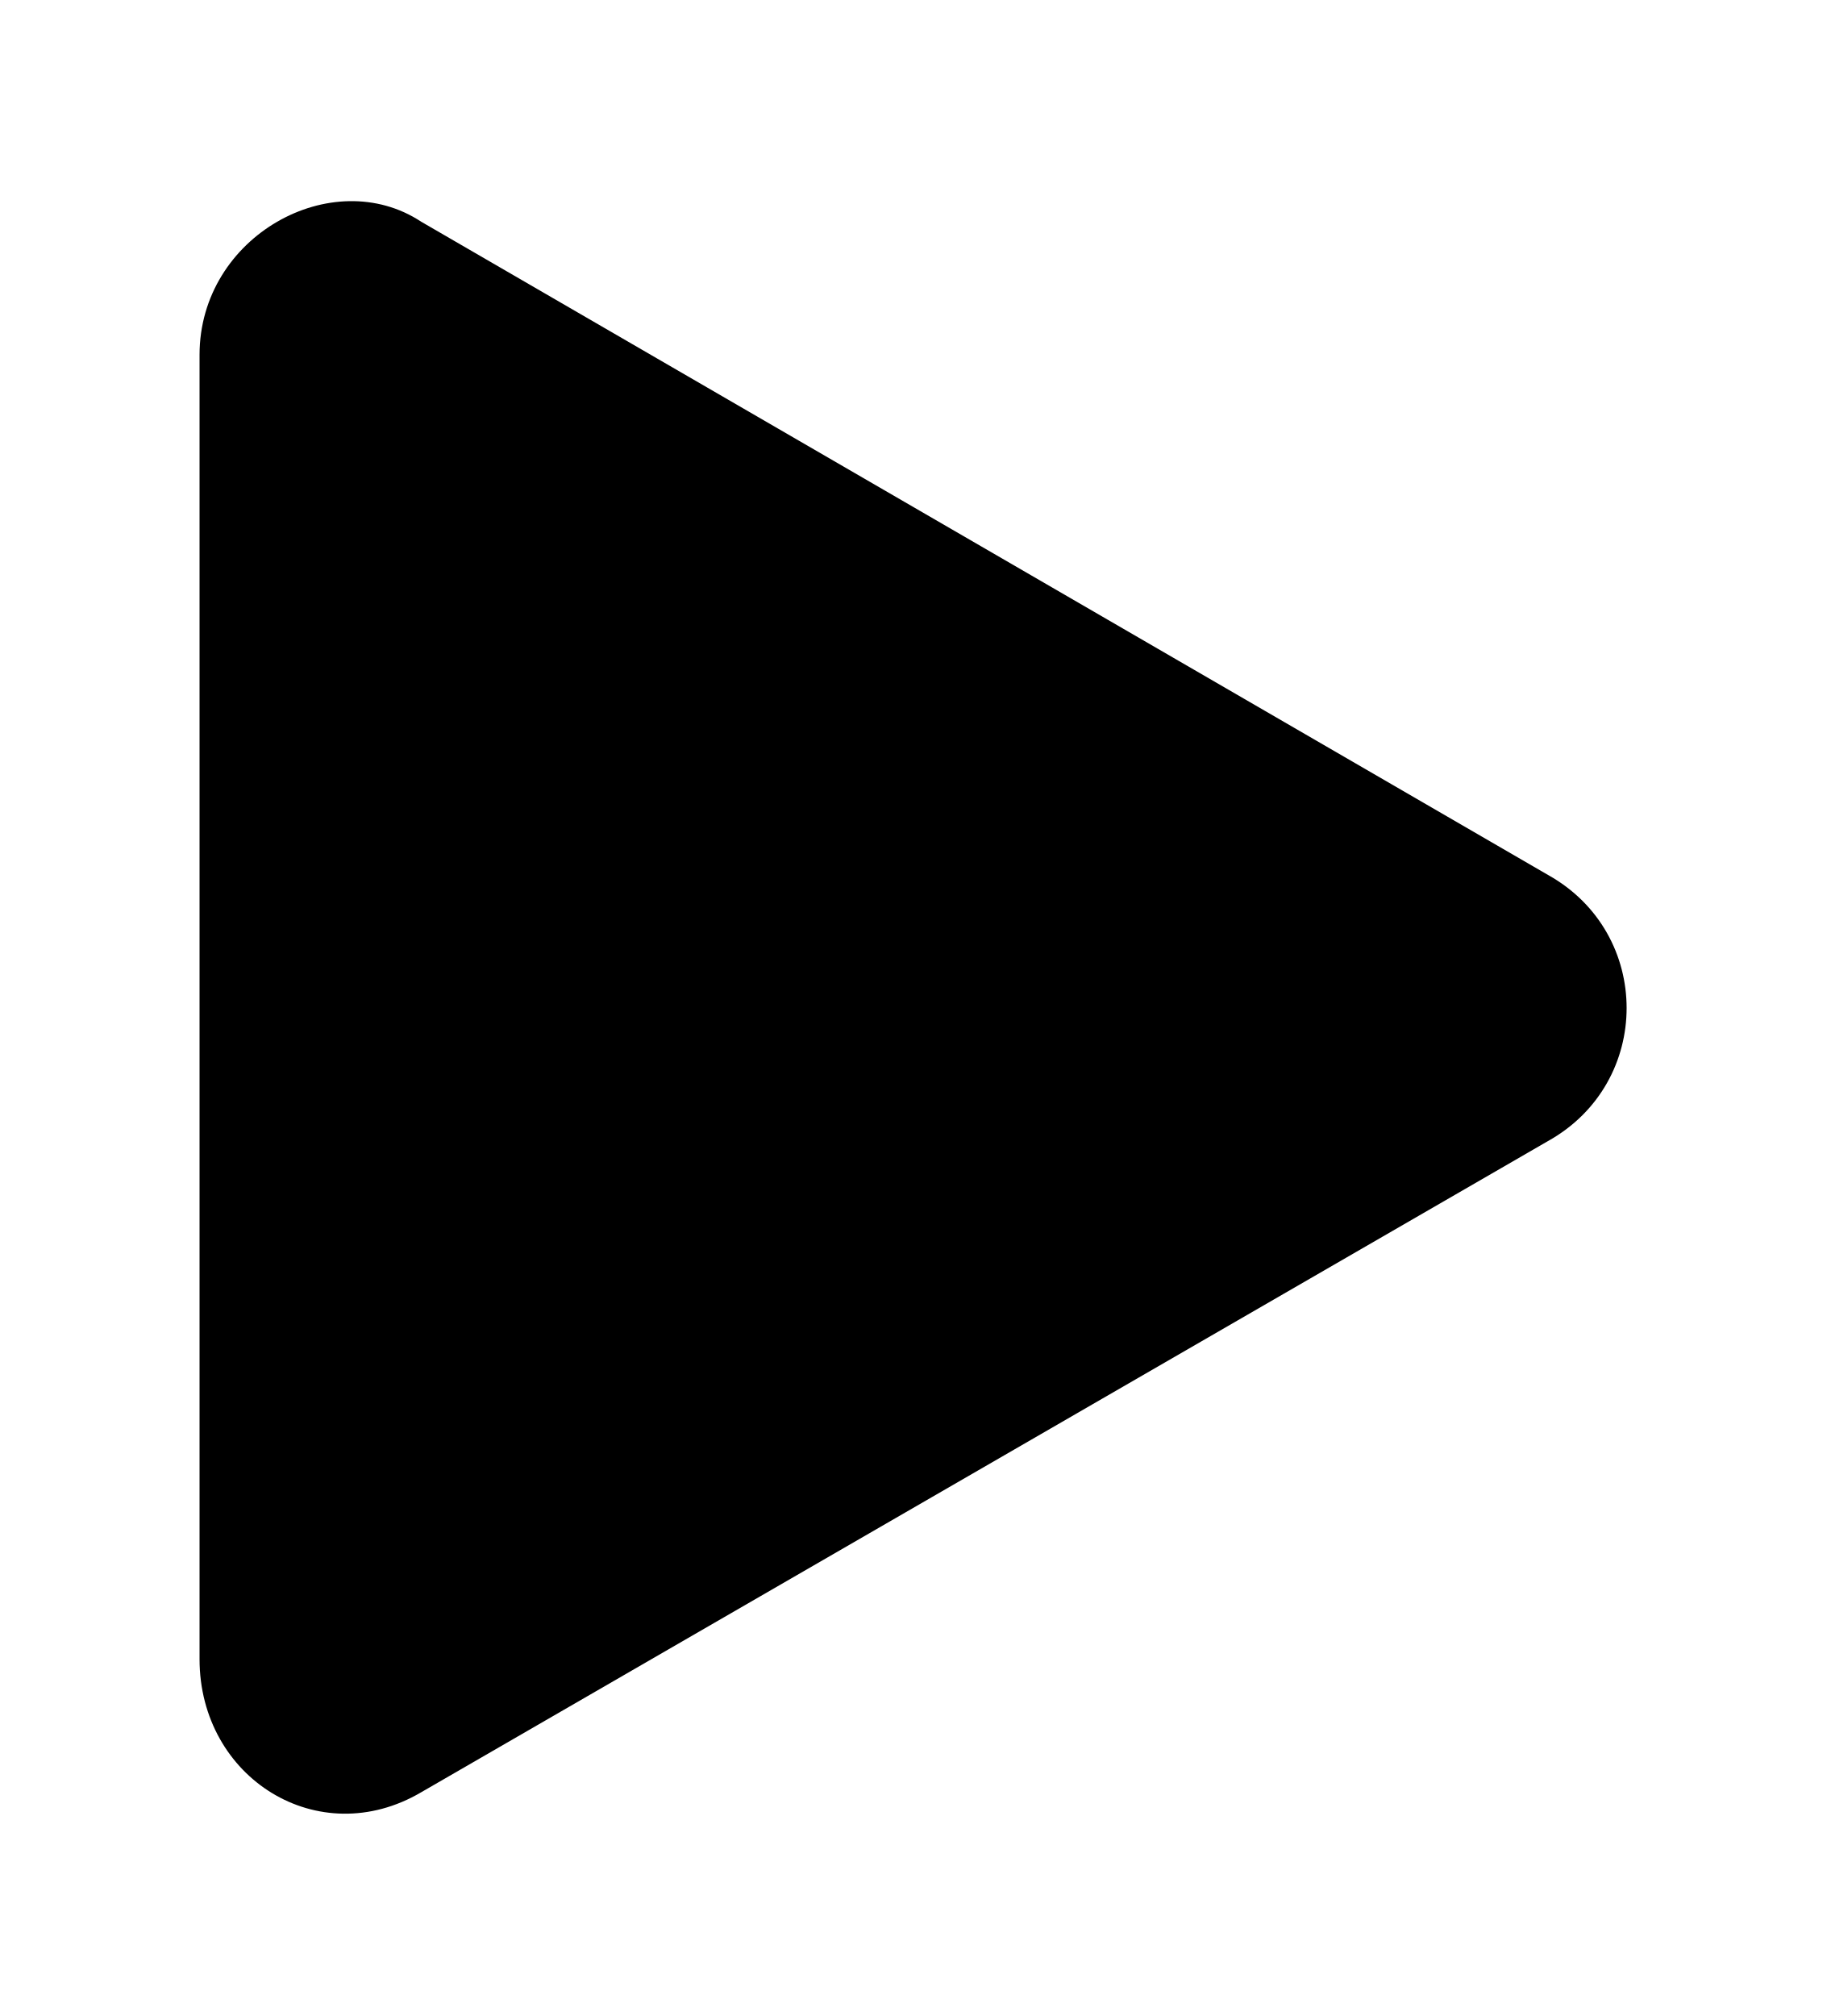
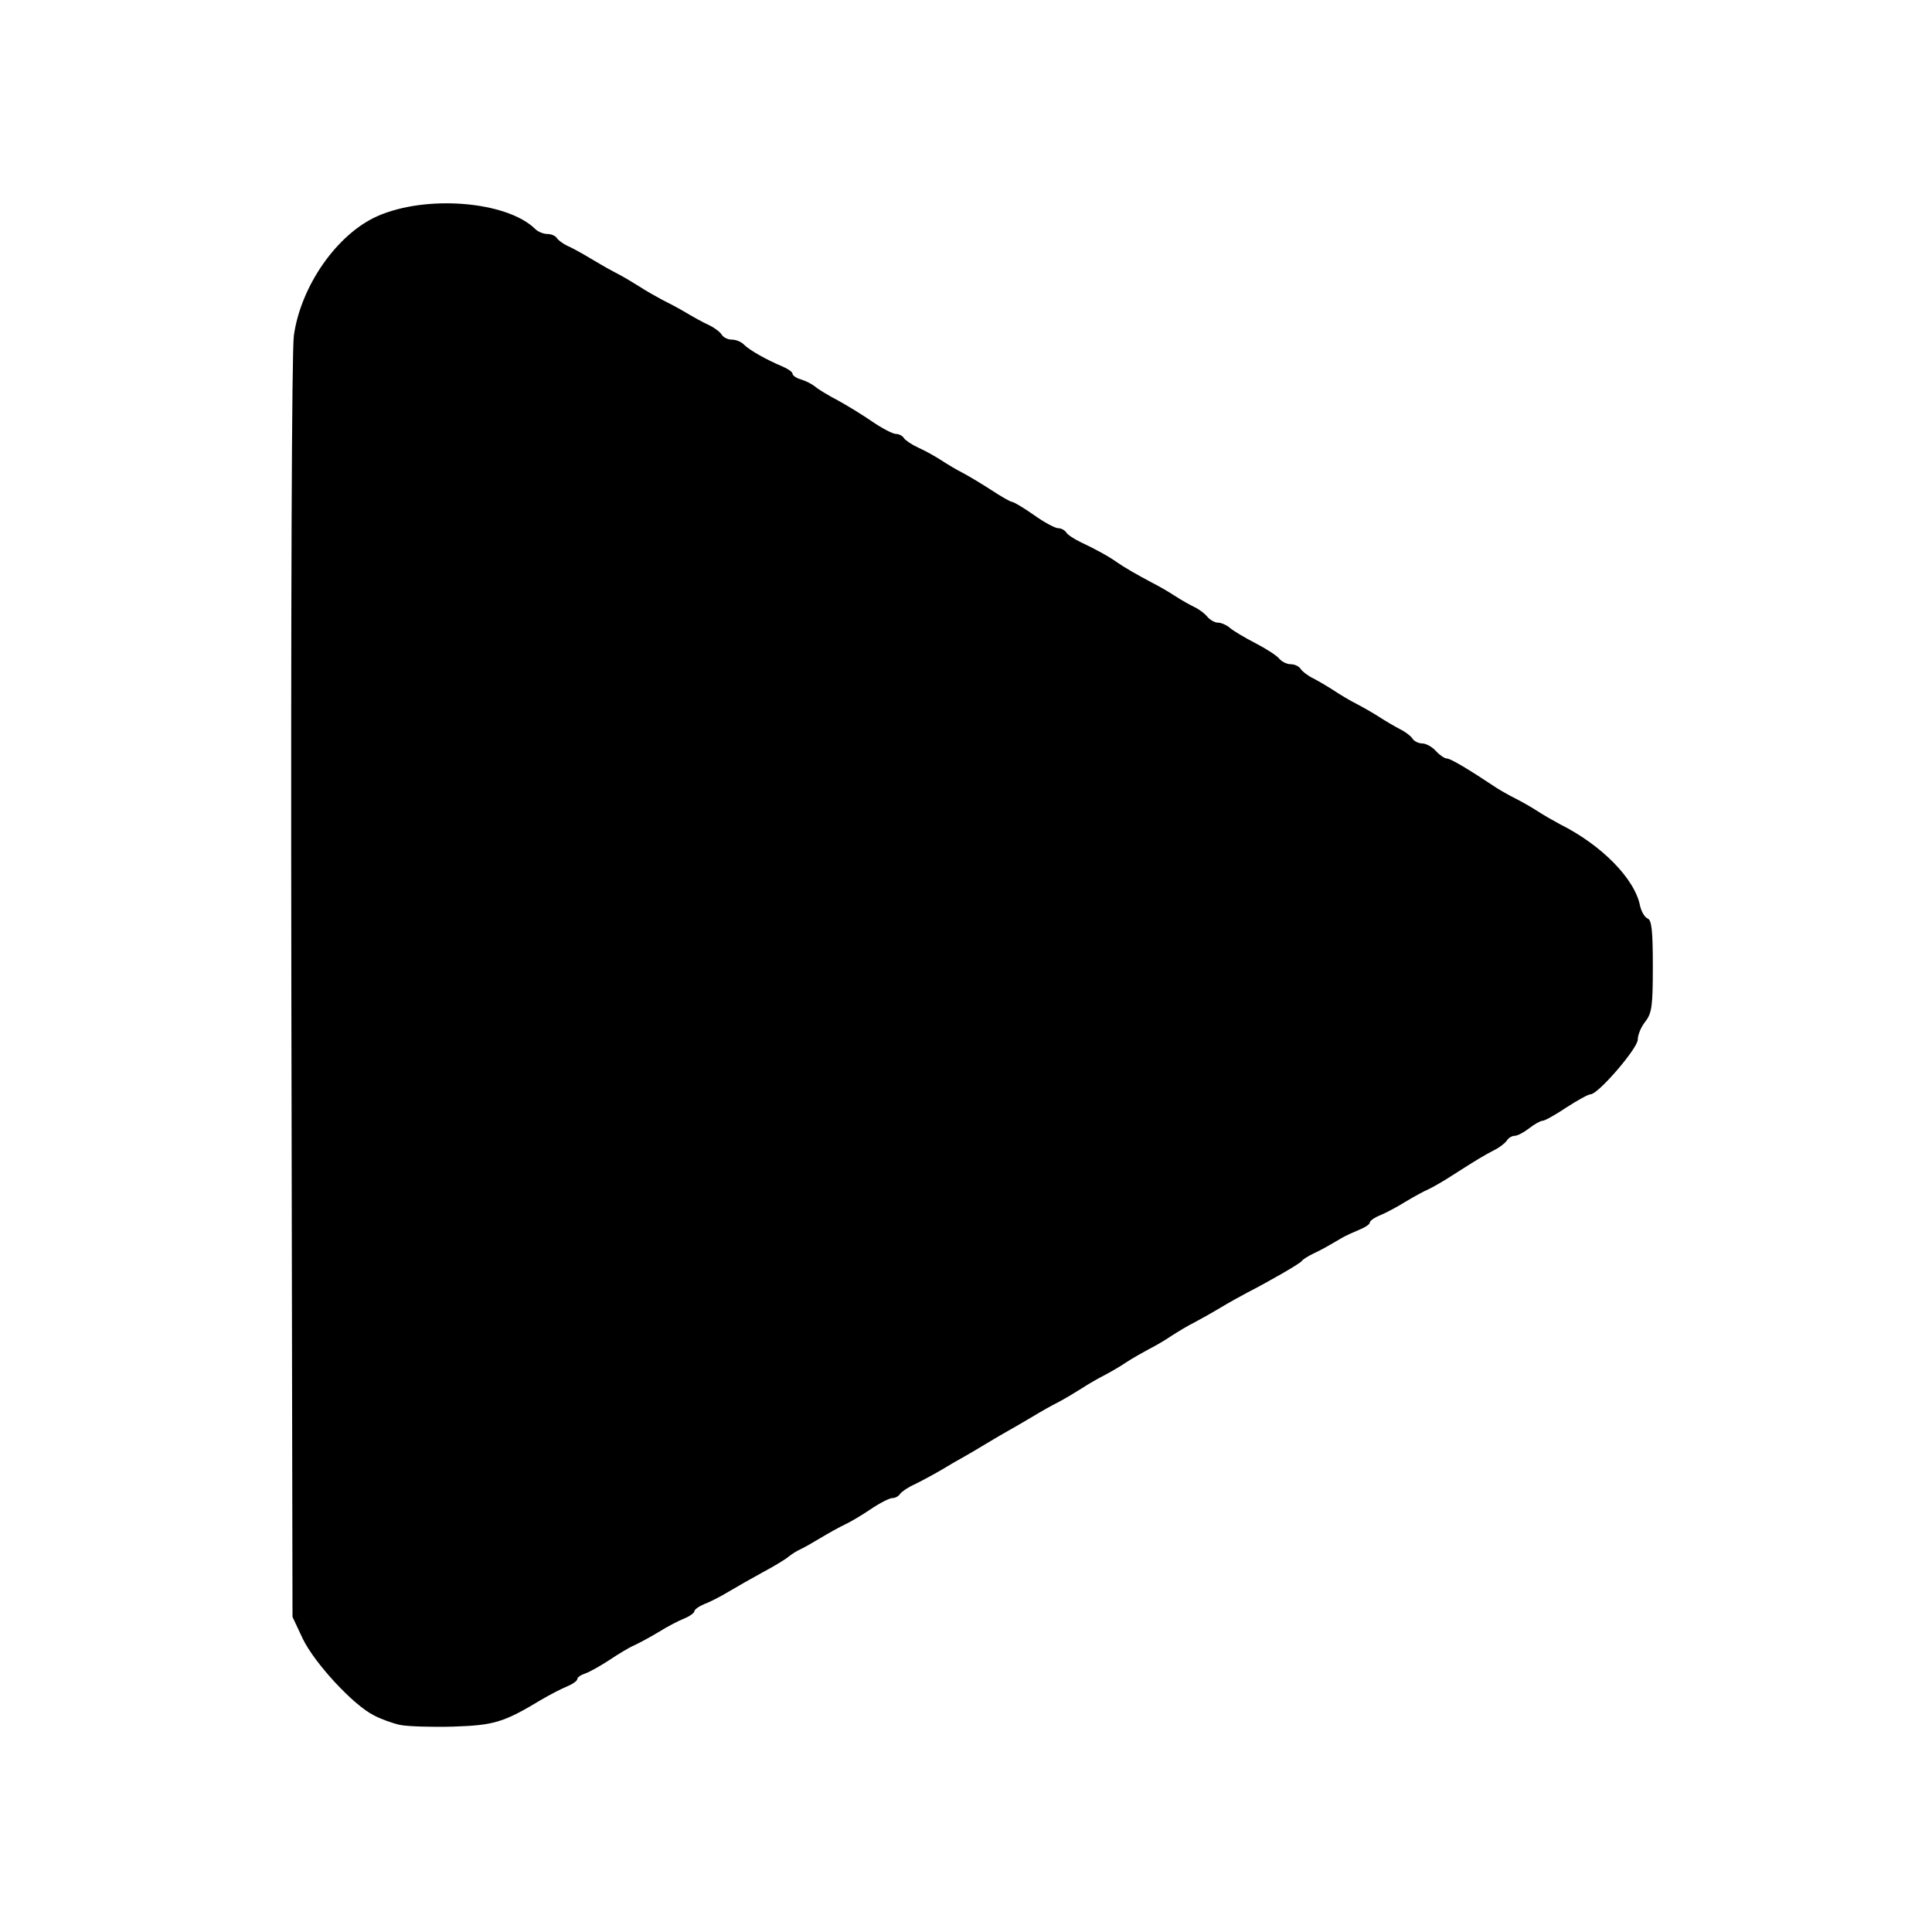
- <svg xmlns="http://www.w3.org/2000/svg" version="1.1" id="Calque_1" x="0px" y="0px" viewBox="0 0 90.8 100" style="enable-background:new 0 0 90.8 100;" xml:space="preserve">
-   <path d="M76.8,43.4L20.9,11c-4.4-2.9-11,0.7-11,6.6v64.7c0,5.9,5.9,9.6,11,6.6l55.9-32.3C82,53.7,82,46.3,76.8,43.4z" />
+ <svg xmlns="http://www.w3.org/2000/svg" viewBox="0 0 100 100">
+   <path d="M20.7 89.28 C20.33 89.2 19.71 88.98 19.34 88.78 C18.27 88.24 16.28 86.08 15.67 84.82 L15.14 83.69 L15.08 51.2 C15.05 31.53 15.1 18.18 15.21 17.37 C15.57 14.8 17.44 12.12 19.53 11.19 C22.06 10.07 26.23 10.41 27.7 11.85 C27.84 11.99 28.12 12.11 28.32 12.11 C28.52 12.11 28.75 12.2 28.82 12.32 C28.89 12.43 29.13 12.61 29.36 12.72 C29.6 12.82 30.14 13.12 30.57 13.38 C31 13.64 31.61 13.99 31.93 14.15 C32.26 14.32 32.78 14.63 33.11 14.84 C33.43 15.05 33.96 15.35 34.28 15.52 C34.6 15.68 35.02 15.9 35.21 16.01 C36.03 16.49 36.26 16.62 36.72 16.84 C36.99 16.97 37.28 17.19 37.36 17.33 C37.45 17.47 37.68 17.58 37.89 17.58 C38.09 17.58 38.37 17.69 38.51 17.84 C38.8 18.13 39.67 18.62 40.48 18.96 C40.77 19.08 41.02 19.25 41.02 19.34 C41.02 19.43 41.21 19.57 41.46 19.64 C41.7 19.71 42.03 19.88 42.19 20.01 C42.35 20.15 42.88 20.47 43.36 20.72 C43.84 20.98 44.65 21.48 45.16 21.83 C45.67 22.18 46.22 22.46 46.37 22.46 C46.53 22.46 46.72 22.56 46.79 22.68 C46.86 22.79 47.2 23.02 47.53 23.17 C47.87 23.32 48.41 23.62 48.73 23.83 C49.05 24.04 49.54 24.33 49.8 24.46 C50.07 24.6 50.73 24.99 51.27 25.34 C51.8 25.69 52.31 25.98 52.39 25.98 C52.47 25.98 52.98 26.28 53.52 26.66 C54.05 27.04 54.62 27.34 54.77 27.34 C54.93 27.34 55.11 27.44 55.19 27.56 C55.26 27.68 55.6 27.9 55.93 28.06 C56.66 28.4 57.41 28.81 57.81 29.1 C58.16 29.35 58.87 29.76 59.67 30.18 C59.99 30.34 60.52 30.65 60.84 30.86 C61.16 31.07 61.61 31.32 61.82 31.42 C62.04 31.52 62.34 31.74 62.48 31.91 C62.63 32.09 62.88 32.23 63.05 32.23 C63.21 32.23 63.49 32.35 63.66 32.5 C63.83 32.65 64.42 33 64.98 33.29 C65.54 33.58 66.1 33.94 66.22 34.1 C66.35 34.25 66.61 34.38 66.81 34.38 C67.01 34.38 67.24 34.49 67.32 34.62 C67.41 34.76 67.7 34.98 67.97 35.11 C68.24 35.25 68.72 35.53 69.04 35.74 C69.37 35.96 69.89 36.27 70.21 36.43 C70.54 36.6 71.06 36.9 71.39 37.11 C71.71 37.32 72.19 37.6 72.46 37.74 C72.73 37.87 73.02 38.09 73.11 38.23 C73.19 38.36 73.42 38.48 73.61 38.48 C73.81 38.48 74.12 38.65 74.32 38.87 C74.51 39.08 74.77 39.26 74.89 39.26 C75.08 39.26 76.02 39.82 77.46 40.78 C77.66 40.91 78.1 41.16 78.42 41.32 C78.74 41.48 79.27 41.78 79.59 41.99 C79.91 42.2 80.44 42.5 80.76 42.67 C82.91 43.75 84.62 45.49 84.89 46.89 C84.96 47.19 85.13 47.48 85.28 47.54 C85.49 47.62 85.55 48.17 85.55 50.01 C85.55 52.08 85.5 52.44 85.16 52.88 C84.94 53.15 84.77 53.57 84.77 53.81 C84.77 54.26 82.72 56.64 82.33 56.64 C82.21 56.64 81.65 56.95 81.08 57.32 C80.51 57.7 79.96 58.01 79.85 58.01 C79.74 58.01 79.43 58.18 79.15 58.4 C78.88 58.61 78.54 58.79 78.4 58.79 C78.26 58.79 78.07 58.9 77.99 59.04 C77.9 59.17 77.61 59.4 77.34 59.53 C76.8 59.81 76.45 60.02 75.23 60.8 C74.77 61.1 74.2 61.43 73.97 61.54 C73.73 61.64 73.18 61.94 72.75 62.2 C72.32 62.47 71.73 62.78 71.44 62.9 C71.14 63.02 70.9 63.19 70.9 63.28 C70.9 63.37 70.66 63.53 70.36 63.65 C70.07 63.77 69.67 63.95 69.48 64.06 C68.61 64.57 68.43 64.67 67.97 64.89 C67.7 65.02 67.43 65.19 67.38 65.27 C67.28 65.41 65.75 66.29 64.55 66.91 C64.23 67.08 63.61 67.42 63.18 67.68 C62.75 67.94 62.14 68.28 61.82 68.45 C61.49 68.61 60.97 68.93 60.64 69.14 C60.32 69.36 59.79 69.67 59.47 69.83 C59.15 70 58.62 70.3 58.3 70.51 C57.98 70.73 57.45 71.03 57.13 71.2 C56.81 71.36 56.28 71.67 55.96 71.88 C55.63 72.09 55.11 72.4 54.79 72.57 C54.46 72.73 53.85 73.08 53.42 73.34 C52.99 73.6 52.46 73.9 52.25 74.02 C52.03 74.14 51.5 74.45 51.07 74.71 C50.64 74.97 50.12 75.28 49.9 75.4 C49.69 75.51 49.16 75.82 48.73 76.08 C48.3 76.33 47.67 76.67 47.34 76.83 C47 76.98 46.67 77.21 46.59 77.32 C46.52 77.44 46.34 77.54 46.19 77.54 C46.04 77.54 45.53 77.8 45.06 78.12 C44.59 78.44 43.99 78.79 43.73 78.91 C43.47 79.03 42.91 79.34 42.48 79.6 C42.05 79.86 41.57 80.13 41.41 80.2 C41.25 80.27 40.98 80.44 40.82 80.57 C40.66 80.71 40.06 81.07 39.5 81.37 C38.93 81.68 38.14 82.13 37.74 82.37 C37.34 82.61 36.77 82.91 36.47 83.02 C36.18 83.14 35.94 83.31 35.94 83.4 C35.94 83.48 35.7 83.66 35.4 83.78 C35.1 83.9 34.51 84.21 34.08 84.48 C33.65 84.74 33.09 85.04 32.83 85.16 C32.57 85.27 31.99 85.62 31.53 85.93 C31.07 86.23 30.52 86.54 30.29 86.62 C30.07 86.69 29.88 86.82 29.88 86.91 C29.88 87 29.64 87.17 29.35 87.29 C29.05 87.41 28.46 87.72 28.03 87.97 C26.06 89.16 25.57 89.3 23.44 89.37 C22.31 89.4 21.08 89.36 20.7 89.28 Z" fill="#000000" fill-rule="evenodd" />
</svg>
